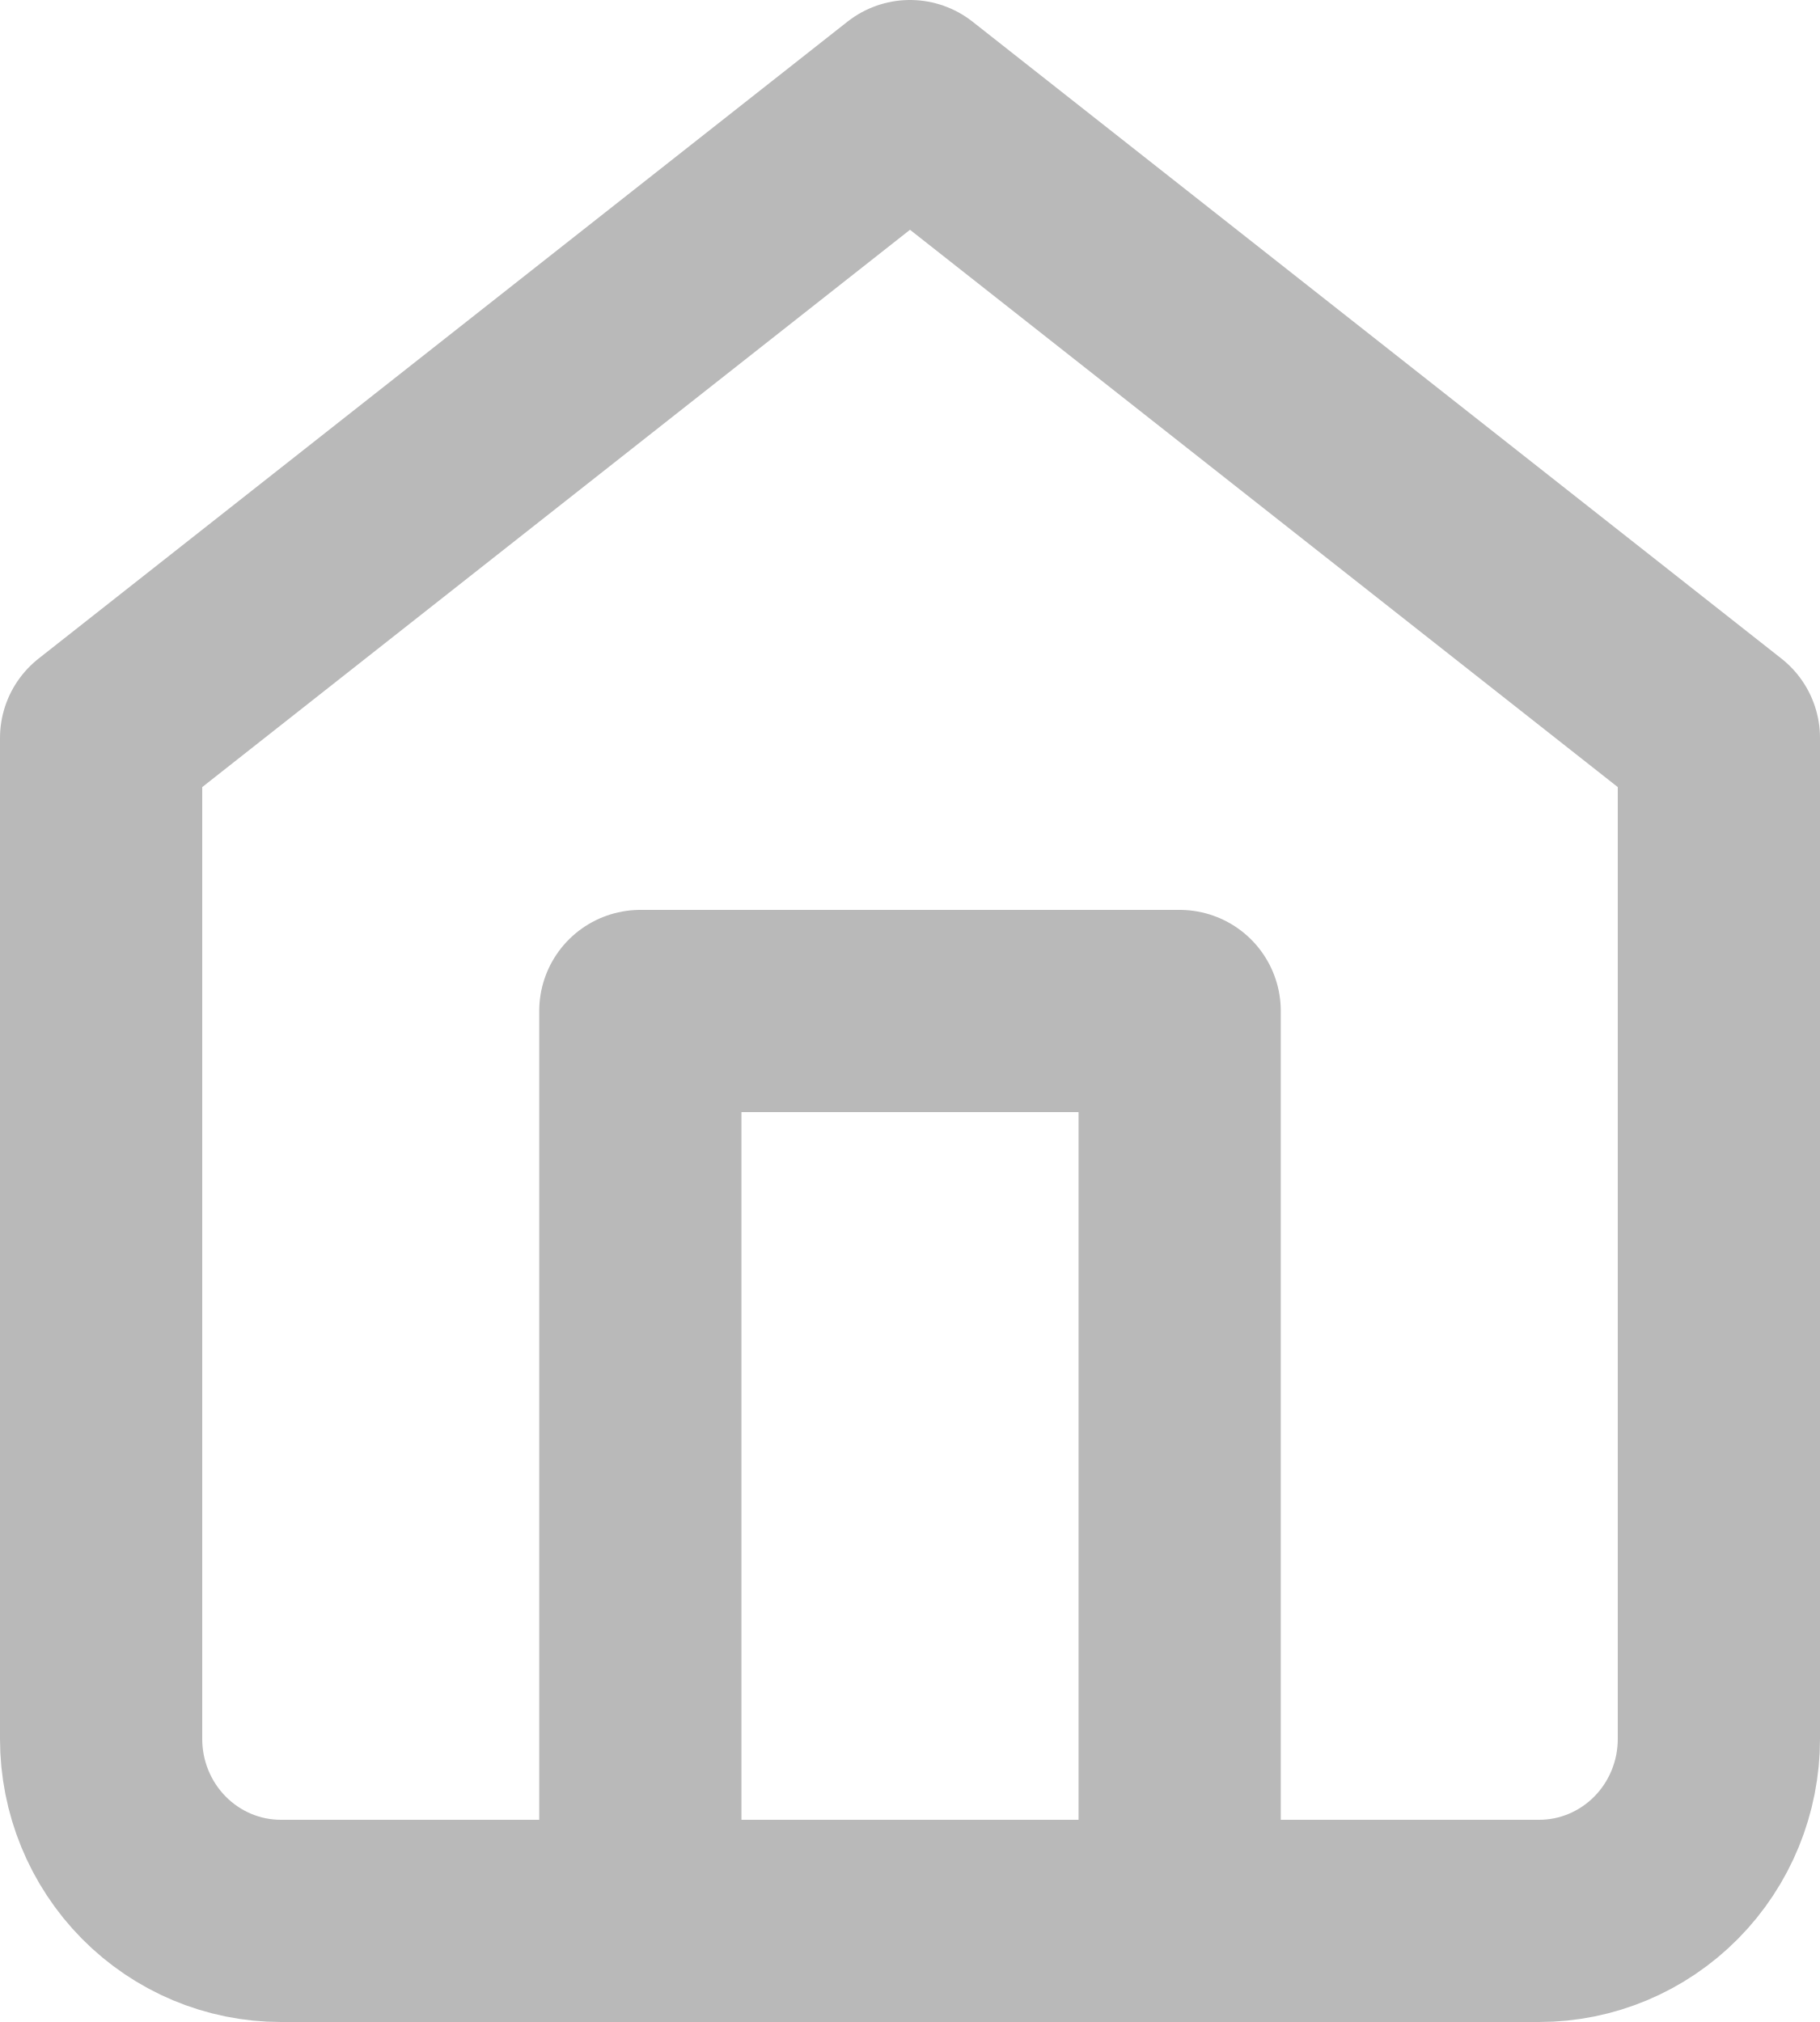
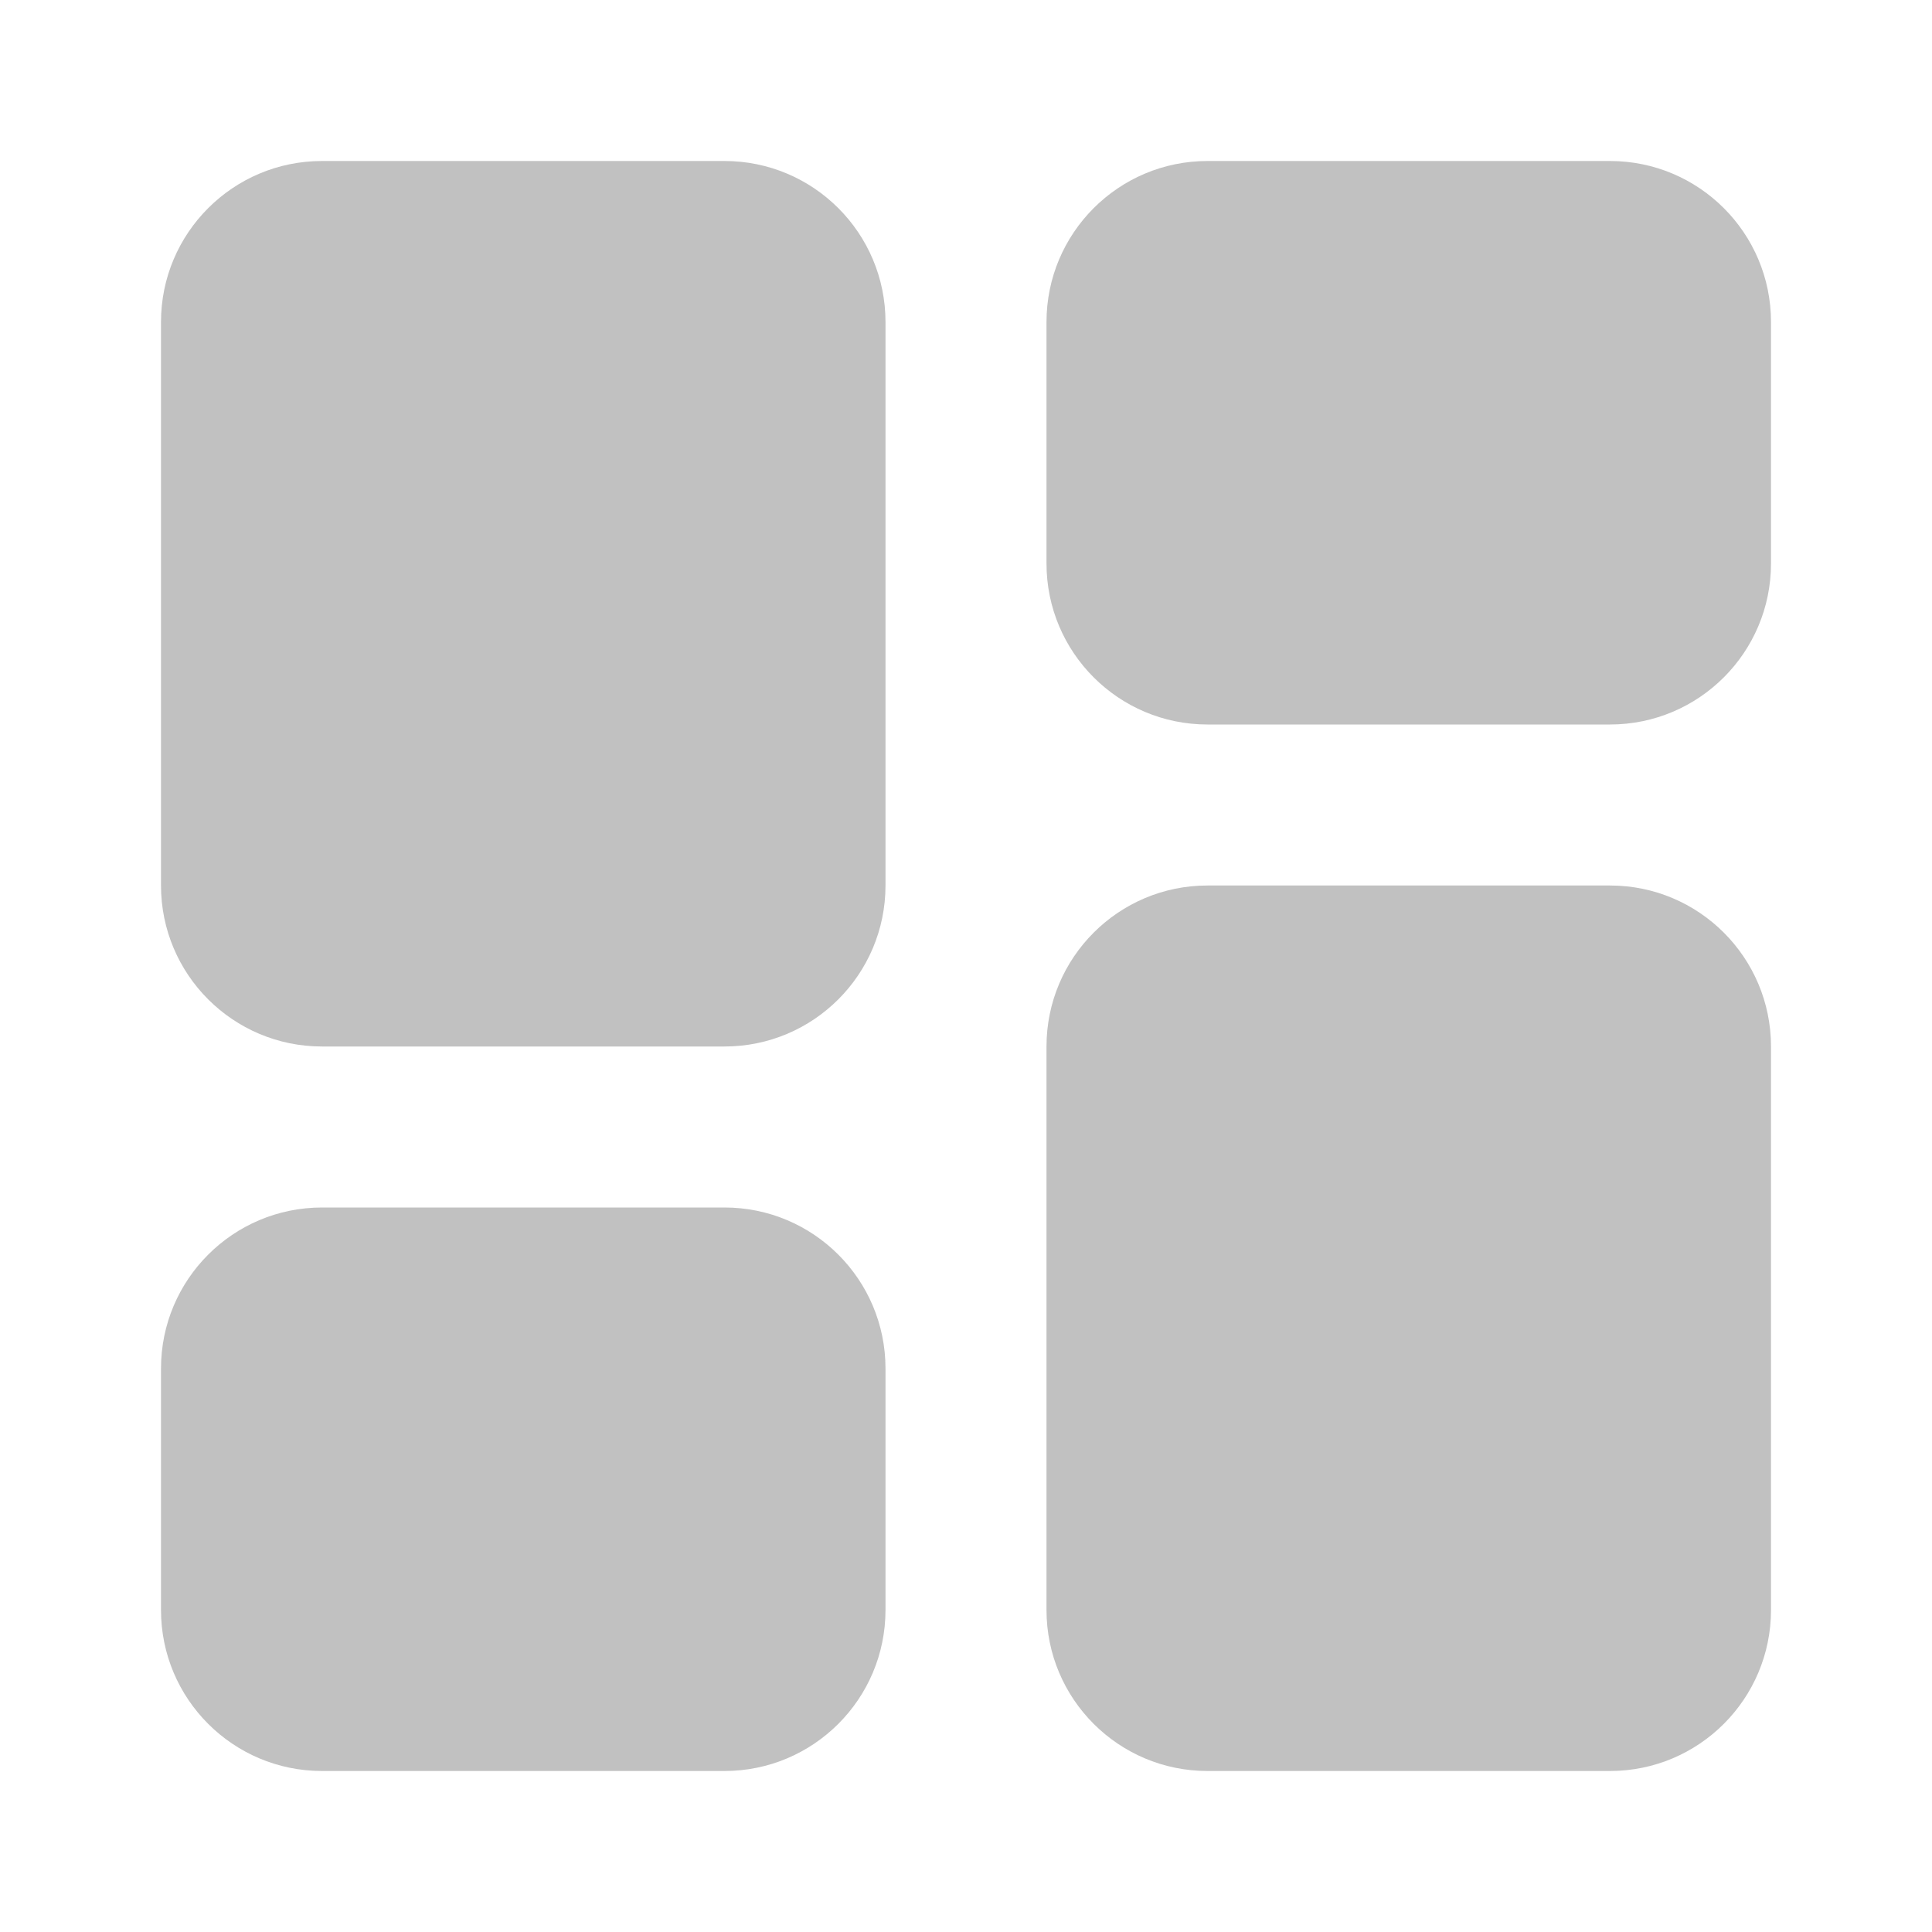
- <svg xmlns="http://www.w3.org/2000/svg" width="18" height="20" viewBox="0 0 18 20" fill="none">
-   <path d="M1 7.3L9 1L17 7.3V17.2C17 17.677 16.813 18.135 16.479 18.473C16.146 18.81 15.694 19 15.222 19H2.778C2.306 19 1.854 18.81 1.521 18.473C1.187 18.135 1 17.677 1 17.2V7.3Z" stroke="#B9B9B9" stroke-width="2" stroke-linecap="round" stroke-linejoin="round" />
-   <path d="M6.333 19V10H11.667V19" stroke="#B9B9B9" stroke-width="2" stroke-linecap="round" stroke-linejoin="round" />
+ <svg xmlns="http://www.w3.org/2000/svg" class="icon glyph" width="24" height="24" id="dashboard" viewBox="0 0 24 24">
+   <rect x="2" y="2" width="9" height="11" rx="2" style="fill: rgb(193, 193, 193);" />
+   <rect x="13" y="2" width="9" height="7" rx="2" style="fill: rgb(193, 193, 193);" />
+   <rect x="2" y="15" width="9" height="7" rx="2" style="fill: rgb(193, 193, 193);" />
+   <rect x="13" y="11" width="9" height="11" rx="2" style="fill: rgb(193, 193, 193);" />
</svg>
